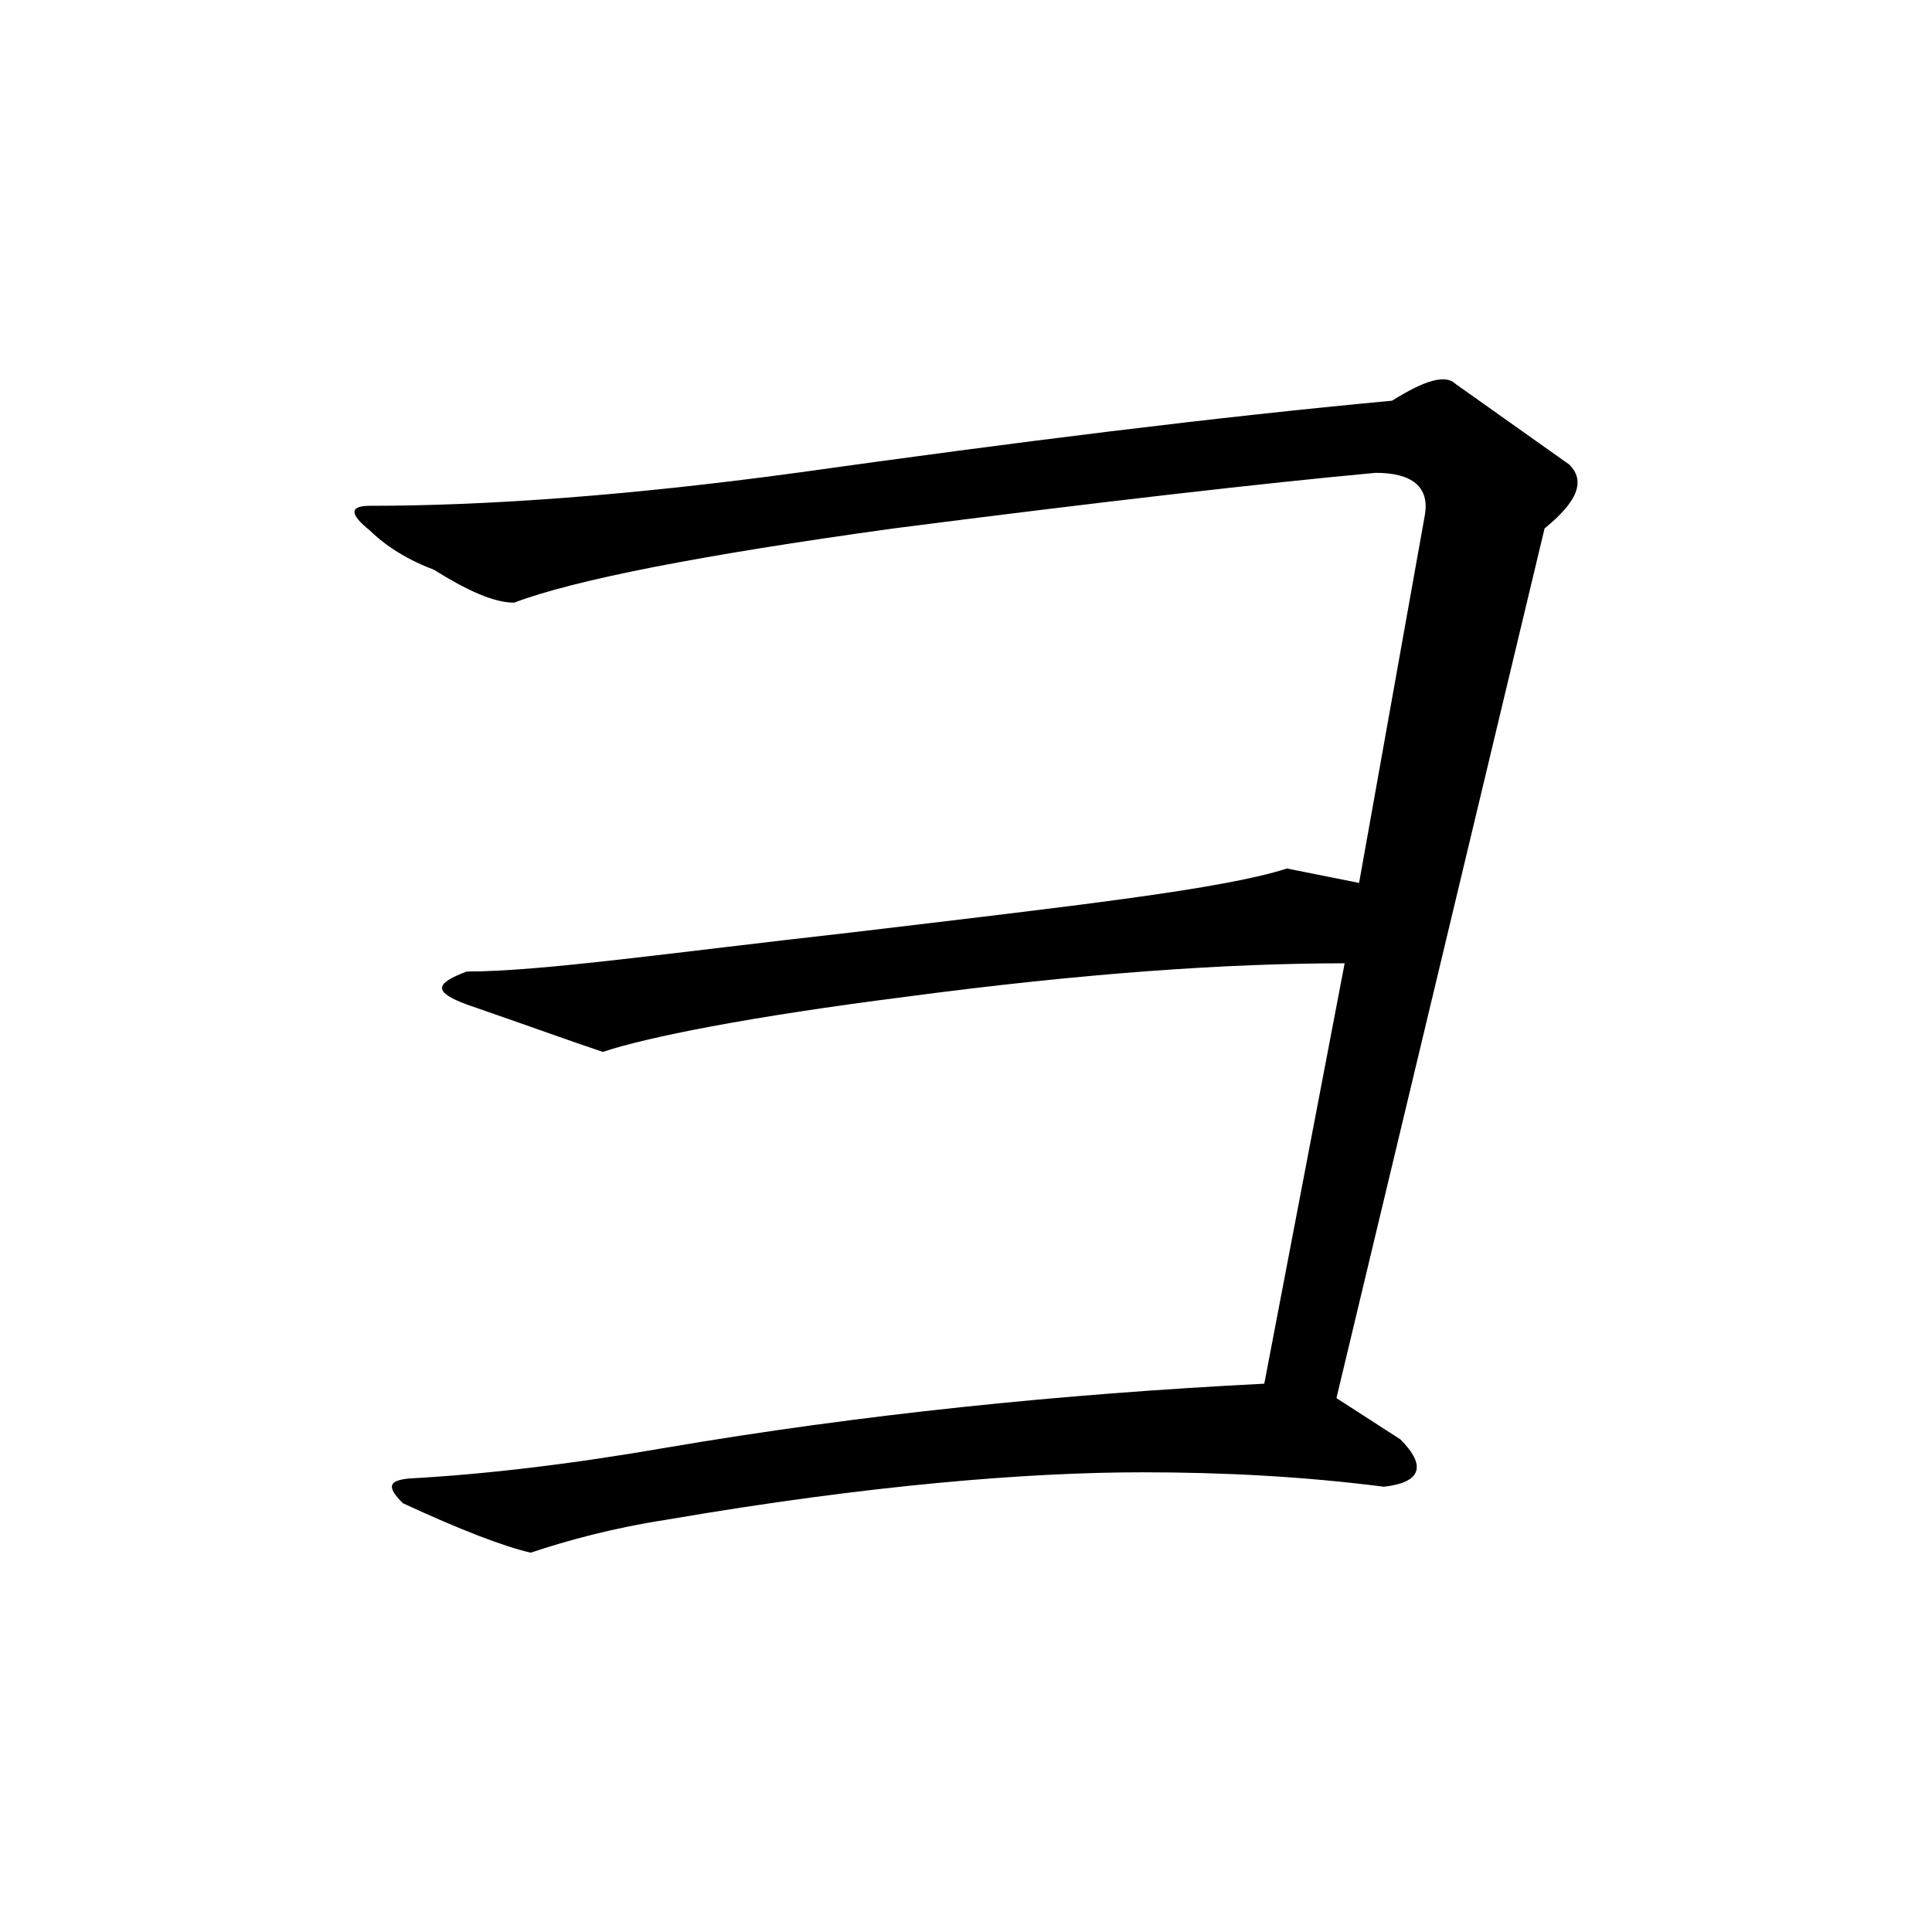
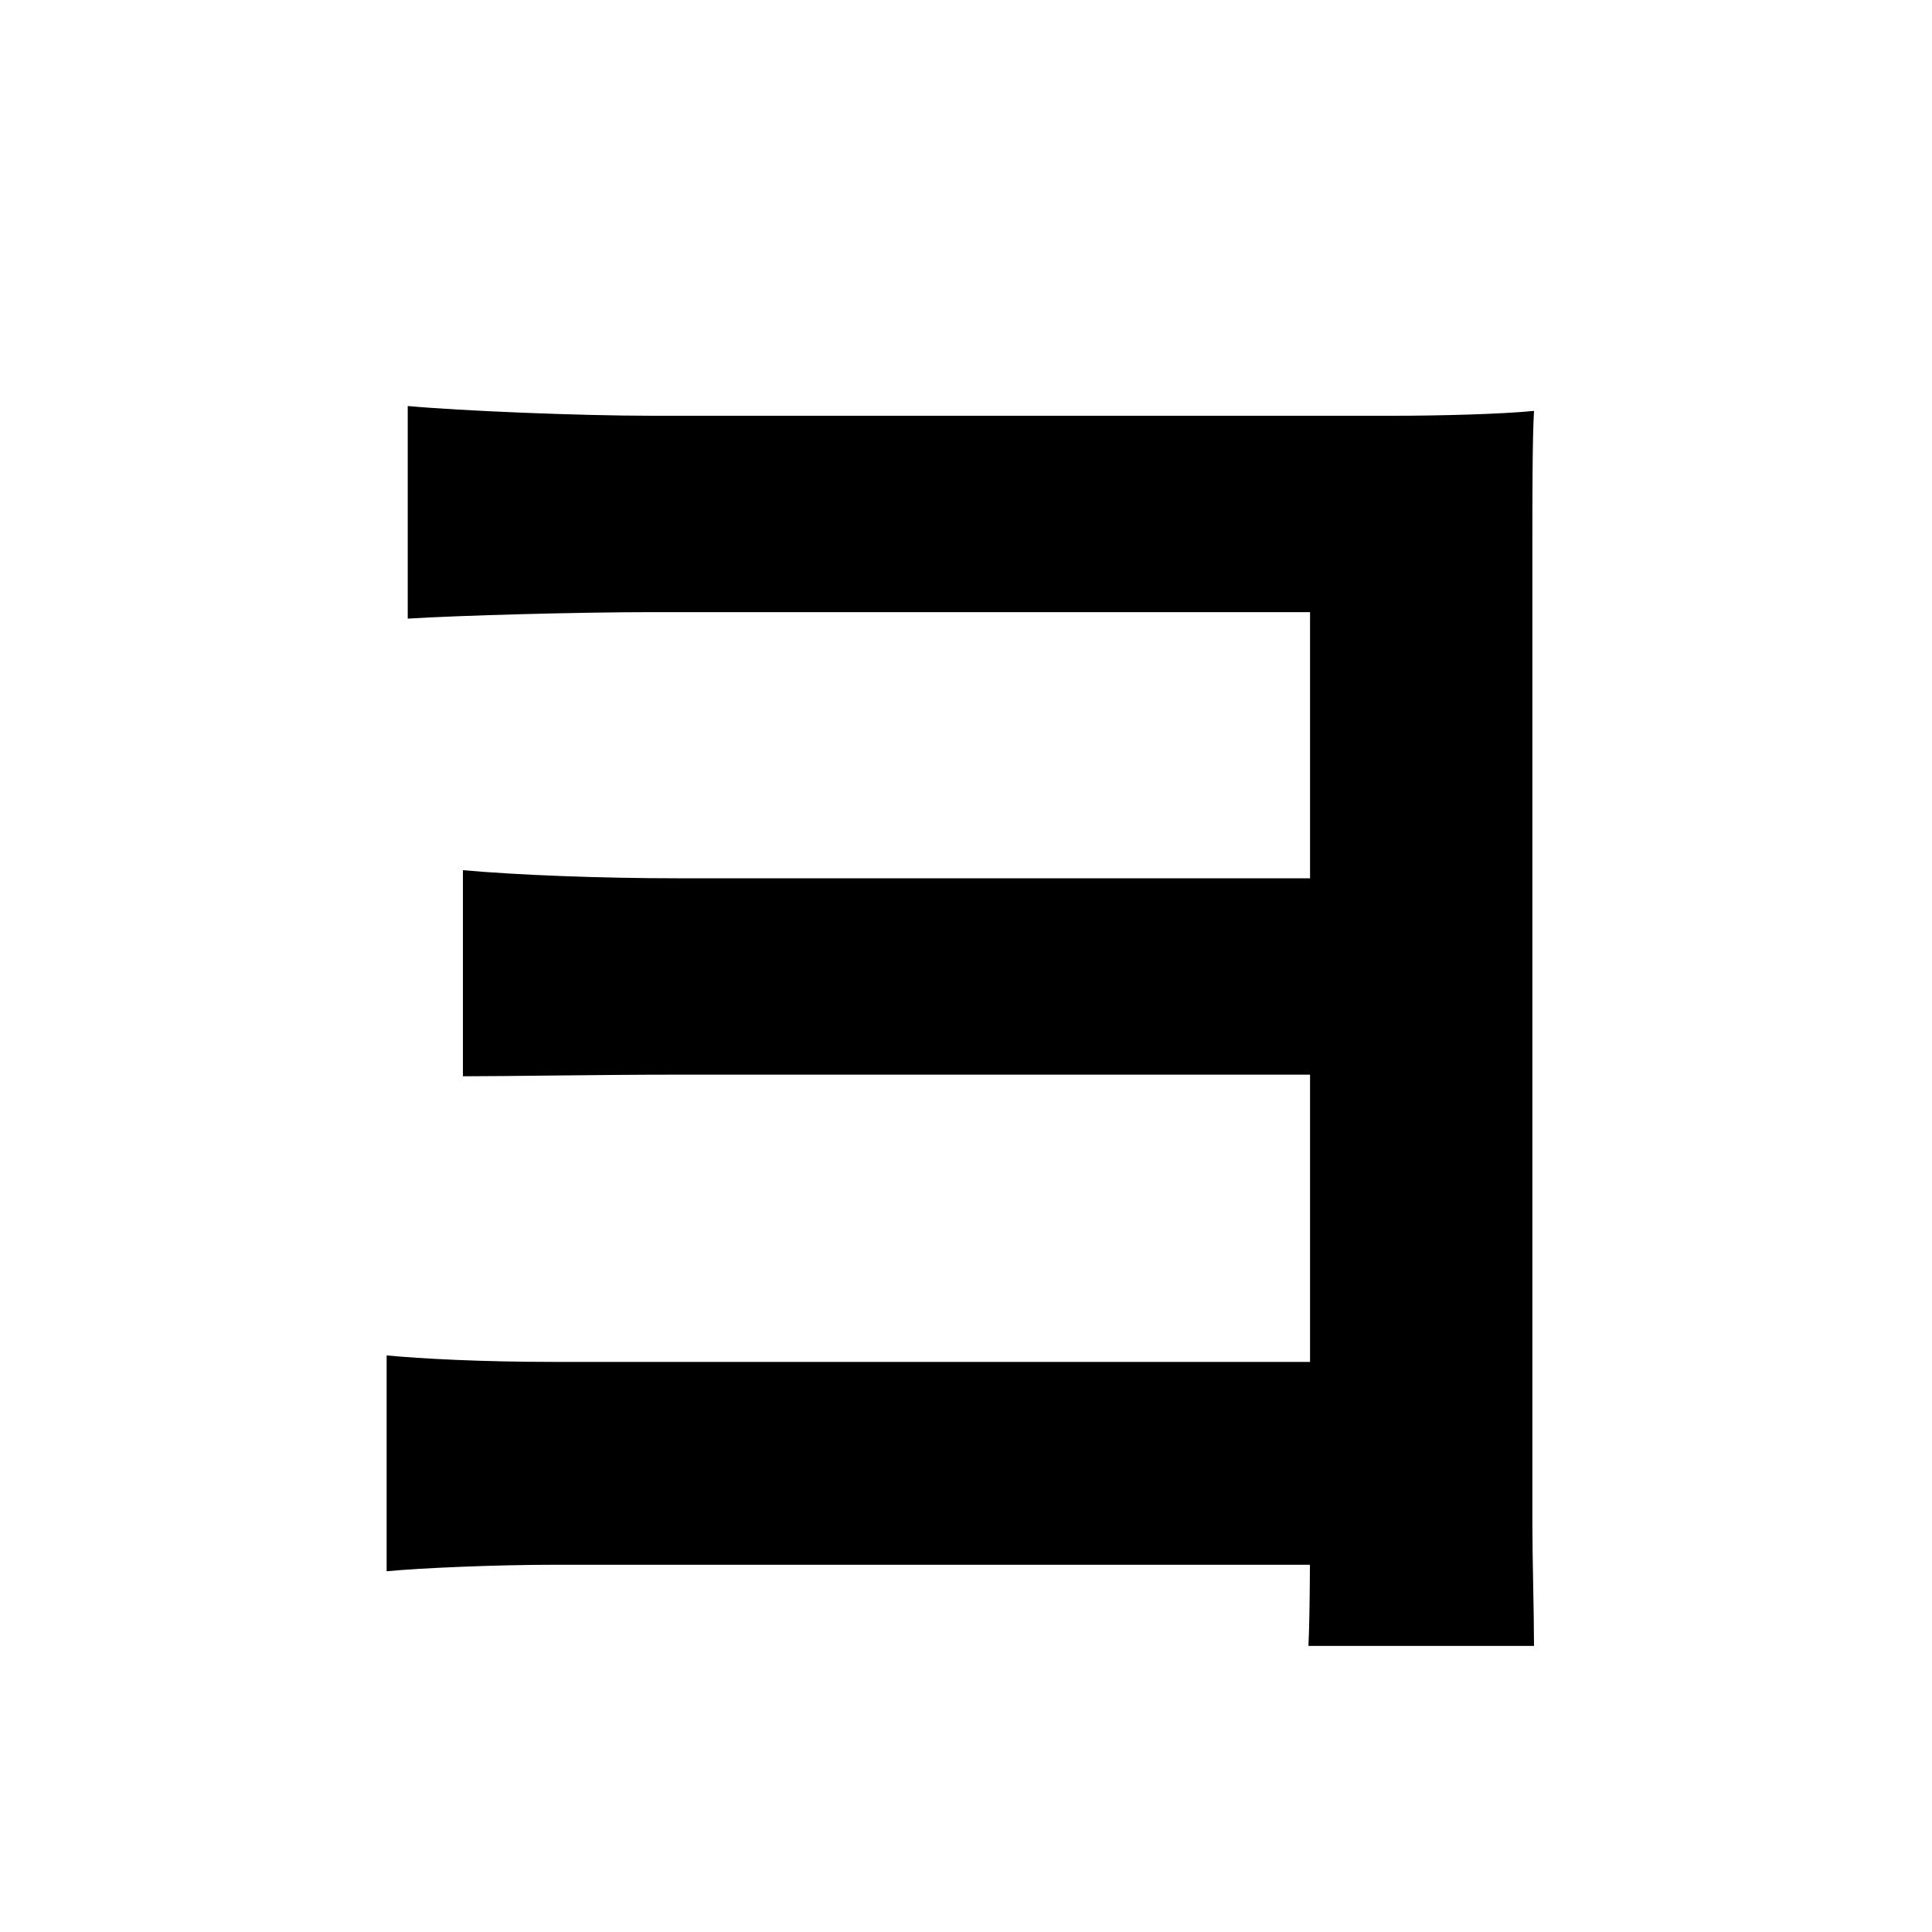
- <svg xmlns="http://www.w3.org/2000/svg" width="500" height="500" viewBox="0 0 132.292 132.292" version="1.1" id="svg8">
-   <defs id="defs2" />
-   <g id="layer1" transform="translate(0,-164.7083)">
-     <g aria-label="ヨ" style="font-style:normal;font-variant:normal;font-weight:normal;font-stretch:normal;font-size:141.111px;line-height:1.25;font-family:MHGKyokashotaiTHK;-inkscape-font-specification:MHGKyokashotaiTHK;letter-spacing:0px;word-spacing:0px;fill:#000000;fill-opacity:1;stroke:none;stroke-width:0.265" id="text12" transform="translate(43.18001,86.1496)">
-       <path d="m 64.276,110.37 -7.761,-5.503 c -0.706,-0.706 -2.117,-0.282 -4.374,1.129 -12.136,1.129 -25.682,2.822 -40.781,4.939 -11.43,1.552 -21.167,2.258 -29.21,2.258 -1.411,0 -1.411,0.564 0,1.693 0.706,0.706 2.117,1.834 4.374,2.681 2.258,1.411 4.092,2.258 5.503,2.258 4.092,-1.552 12.7,-3.246 25.964,-5.08 14.252,-1.834 25.4,-3.104 33.02,-3.81 2.54,0 3.669,0.988 3.387,2.822 l -4.516,25.259 -4.939,-0.988 c -4.374,1.411 -14.393,2.54 -29.774,4.374 -12.559,1.411 -21.308,2.681 -26.388,2.681 -2.258,0.847 -2.258,1.411 0,2.258 4.092,1.411 7.197,2.54 9.313,3.246 2.963,-0.988 9.878,-2.399 21.026,-3.81 11.712,-1.552 21.59,-2.258 29.774,-2.258 l -5.503,28.787 c -13.97,0.706 -27.658,2.117 -40.922,4.374 -6.491,1.129 -12.418,1.834 -17.639,2.117 -1.411,0.141 -1.552,0.564 -0.423,1.693 3.951,1.834 6.914,2.963 8.749,3.387 2.54,-0.847 5.644,-1.693 9.313,-2.258 13.97,-2.399 24.836,-3.246 32.597,-3.246 5.503,0 11.007,0.282 16.51,0.988 2.54,-0.282 2.963,-1.411 1.129,-3.246 l -4.374,-2.822 14.252,-59.549 c 2.258,-1.834 2.822,-3.246 1.693,-4.374 z" style="stroke-width:0.265" id="path14" />
-     </g>
-   </g>
+ <svg xmlns="http://www.w3.org/2000/svg" width="100" height="100" viewBox="0 0 100 100" fill="none">
+   <path d="M21.104 21.016V32.02C23.792 31.852 30.008 31.684 33.788 31.684C42.272 31.684 63.776 31.684 67.808 31.684C67.808 35.212 67.808 67.216 67.808 77.884C67.808 79.984 67.808 83.512 67.724 85.192H79.4C79.4 83.512 79.316 80.656 79.316 78.892C79.316 70.66 79.316 32.272 79.316 28.072C79.316 25.72 79.316 22.696 79.4 21.268C77.72 21.436 74.528 21.52 72.092 21.52C63.44 21.52 42.272 21.52 33.788 21.52C30.008 21.52 23.876 21.268 21.104 21.016ZM23.96 45.04V55.708C26.312 55.708 31.1 55.624 35.048 55.624C40.34 55.624 70.328 55.624 73.184 55.624V45.46C70.328 45.46 40.34 45.46 35.048 45.46C31.1 45.46 26.732 45.292 23.96 45.04ZM20.012 70.156V81.328C21.776 81.16 25.64 80.992 28.664 80.992C35.132 80.992 67.388 80.992 73.268 80.992V70.492C68.732 70.492 35.132 70.492 28.664 70.492C24.884 70.492 21.776 70.324 20.012 70.156Z" fill="black" />
</svg>
